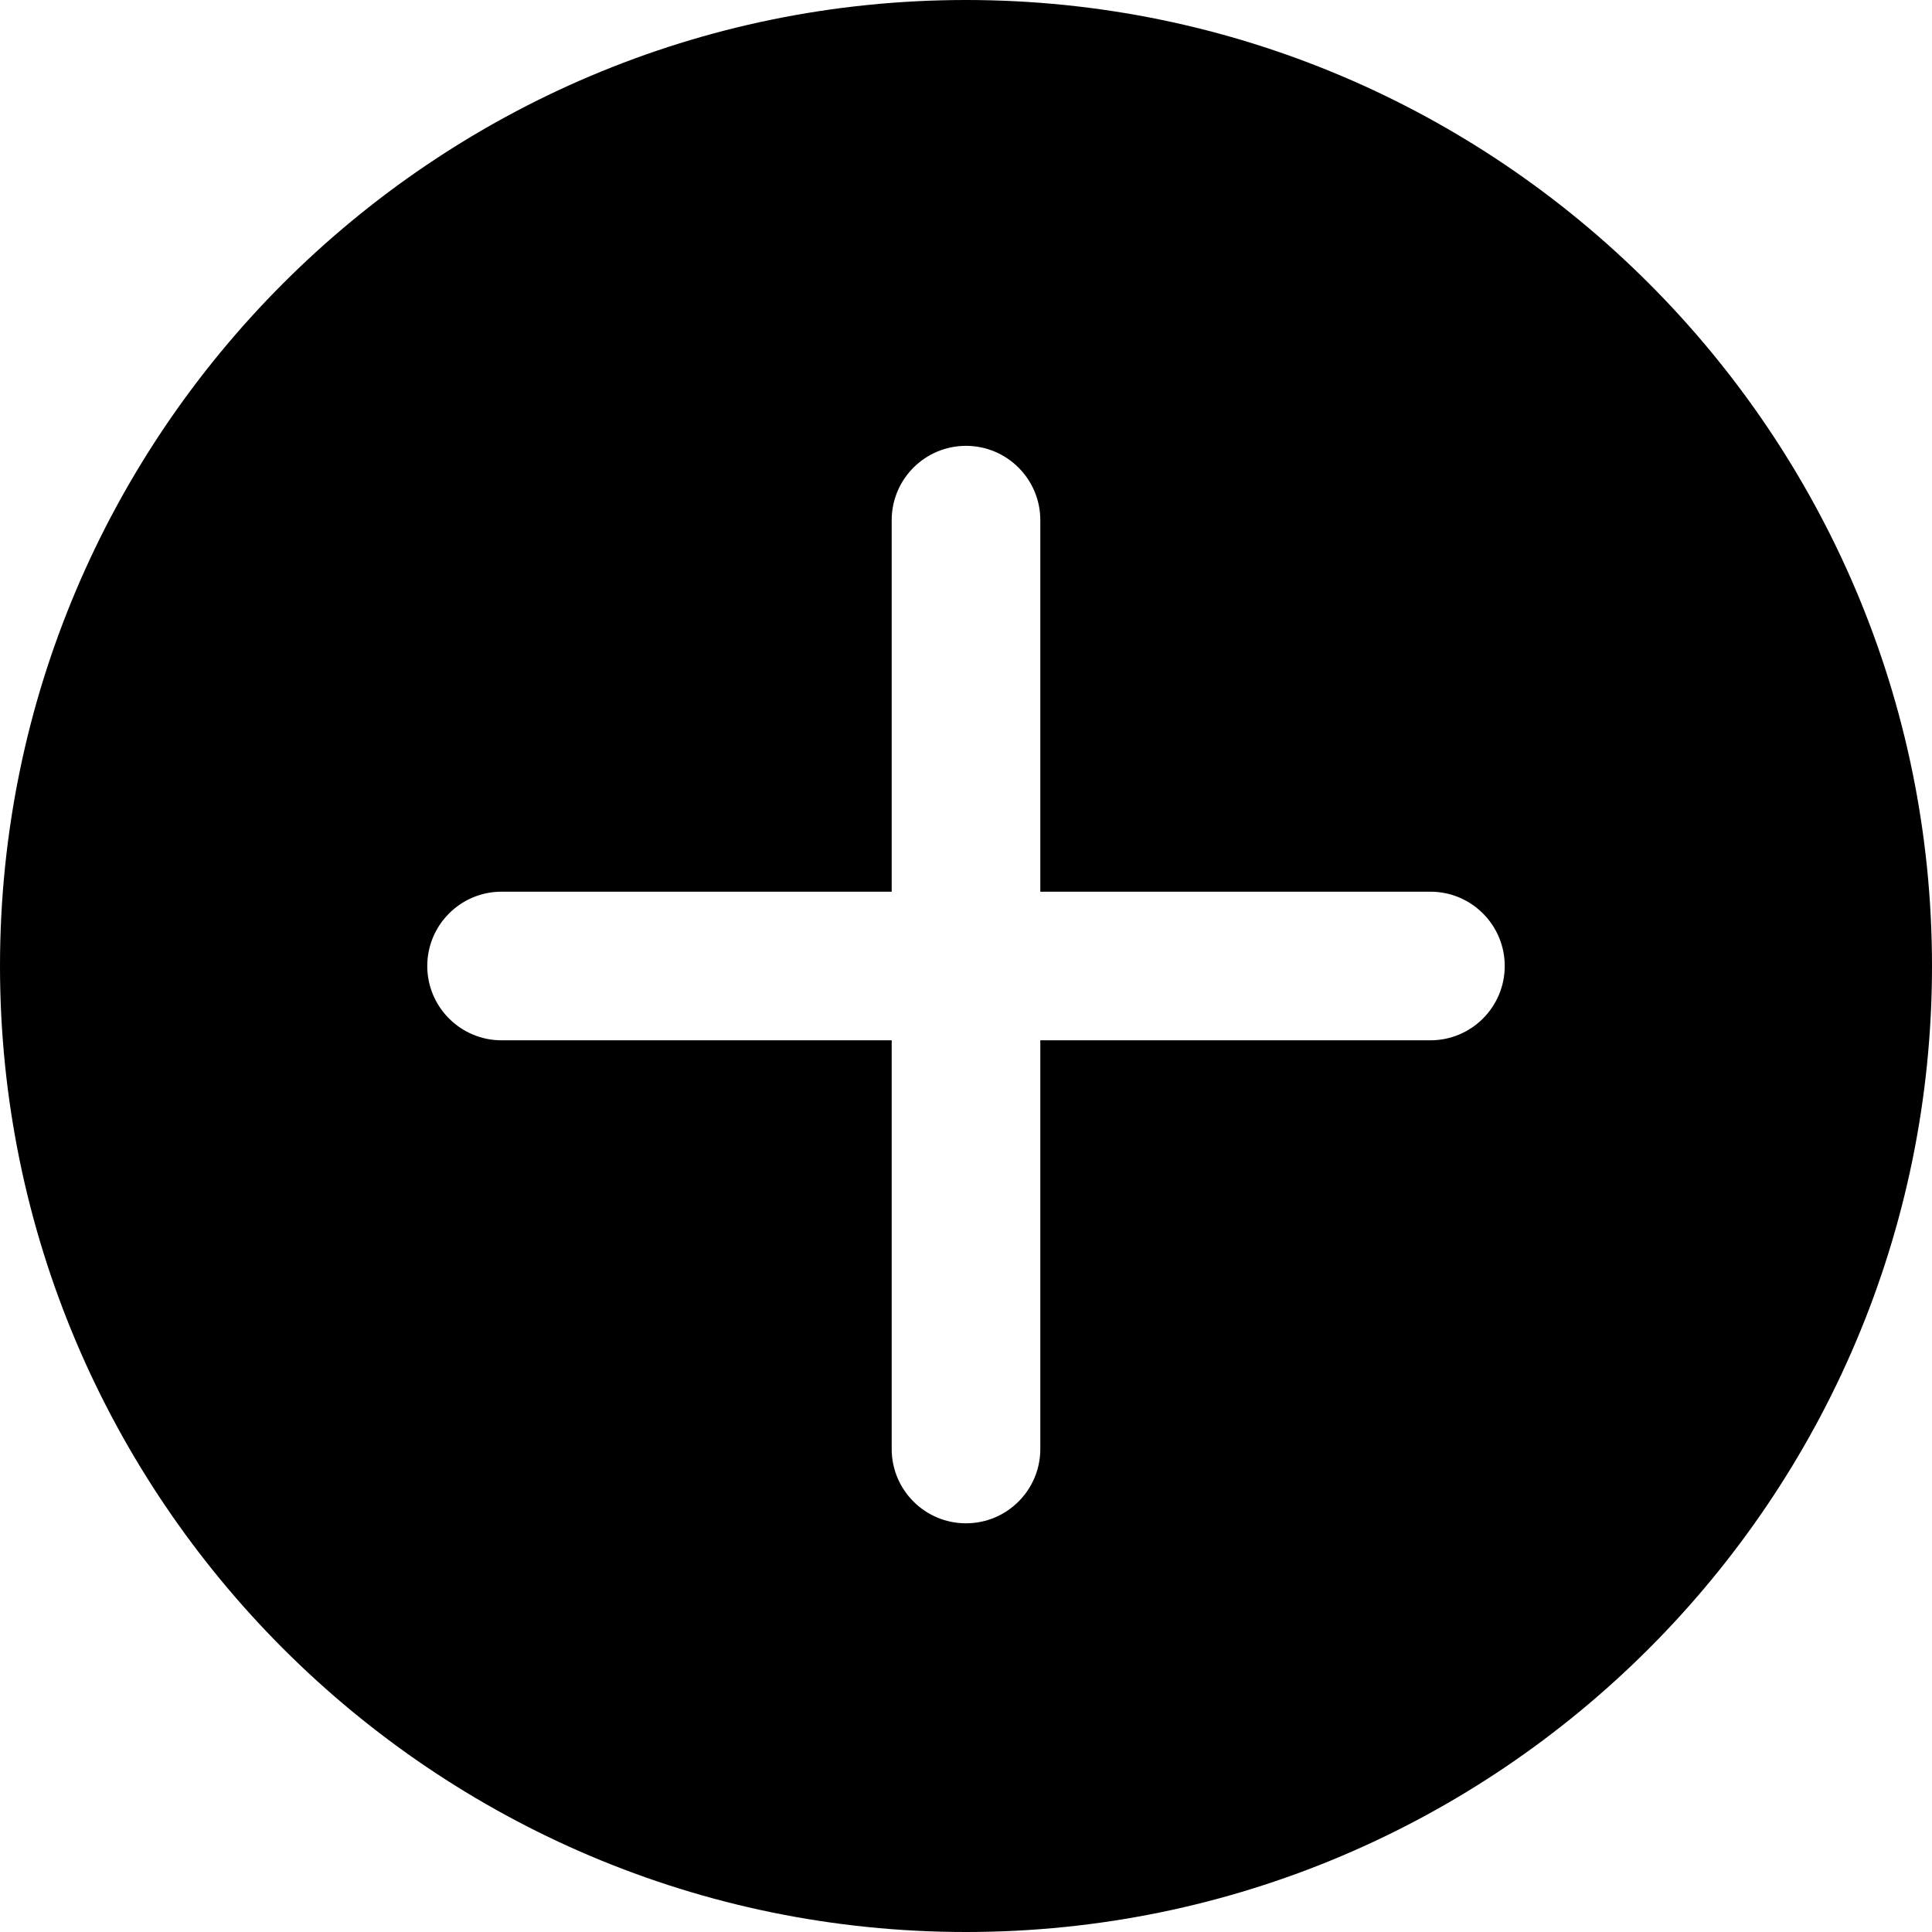
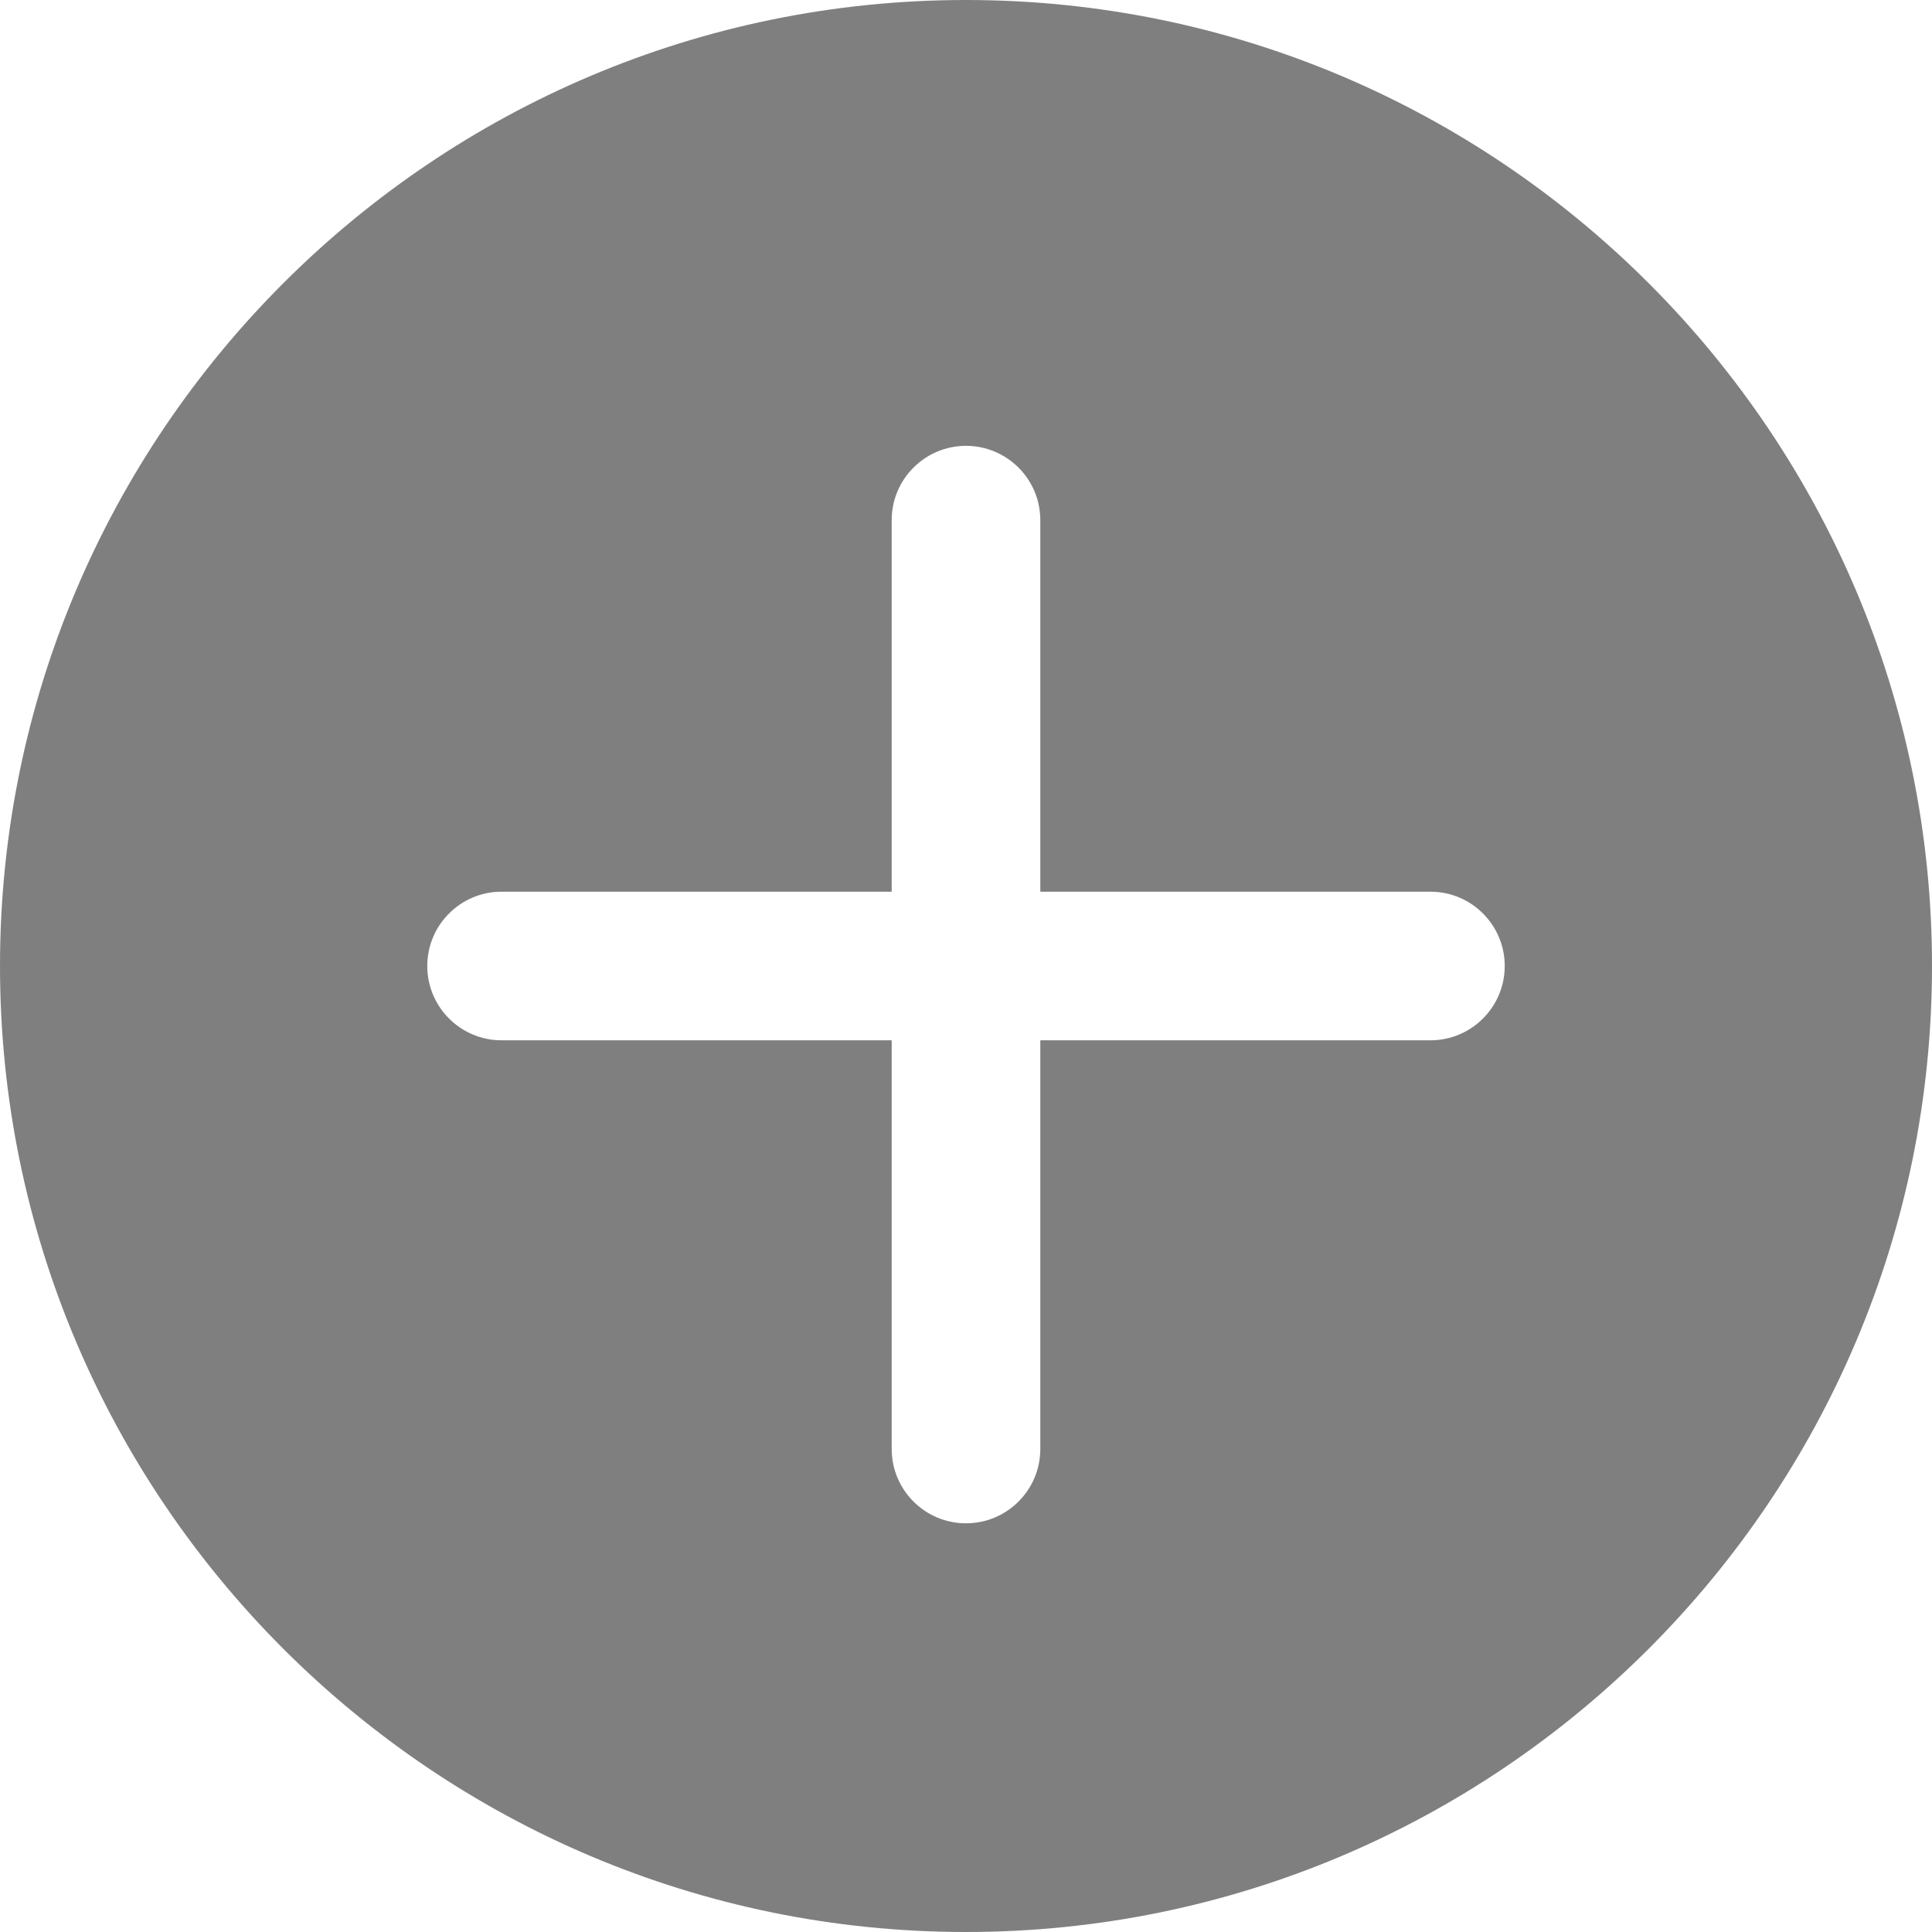
<svg xmlns="http://www.w3.org/2000/svg" version="1.1" id="Capa_1" x="0px" y="0px" viewBox="0 0 52 52" style="enable-background:new 0 0 52 52;" xml:space="preserve">
-   <path d="M26,0C11.664,0,0,11.663,0,26s11.664,26,26,26s26-11.663,26-26S40.336,0,26,0z M38.5,28H28v11c0,1.104-0.896,2-2,2  s-2-0.896-2-2V28H13.5c-1.104,0-2-0.896-2-2s0.896-2,2-2H24V14c0-1.104,0.896-2,2-2s2,0.896,2,2v10h10.5c1.104,0,2,0.896,2,2  S39.604,28,38.5,28z" />
+   <path fill="#7F7F7F" d="M26,0C11.664,0,0,11.663,0,26s11.664,26,26,26s26-11.663,26-26S40.336,0,26,0z M38.5,28H28v11c0,1.104-0.896,2-2,2  s-2-0.896-2-2V28H13.5c-1.104,0-2-0.896-2-2s0.896-2,2-2H24V14c0-1.104,0.896-2,2-2s2,0.896,2,2v10h10.5c1.104,0,2,0.896,2,2  S39.604,28,38.5,28z" />
  <g>
</g>
  <g>
</g>
  <g>
</g>
  <g>
</g>
  <g>
</g>
  <g>
</g>
  <g>
</g>
  <g>
</g>
  <g>
</g>
  <g>
</g>
  <g>
</g>
  <g>
</g>
  <g>
</g>
  <g>
</g>
  <g>
</g>
</svg>
